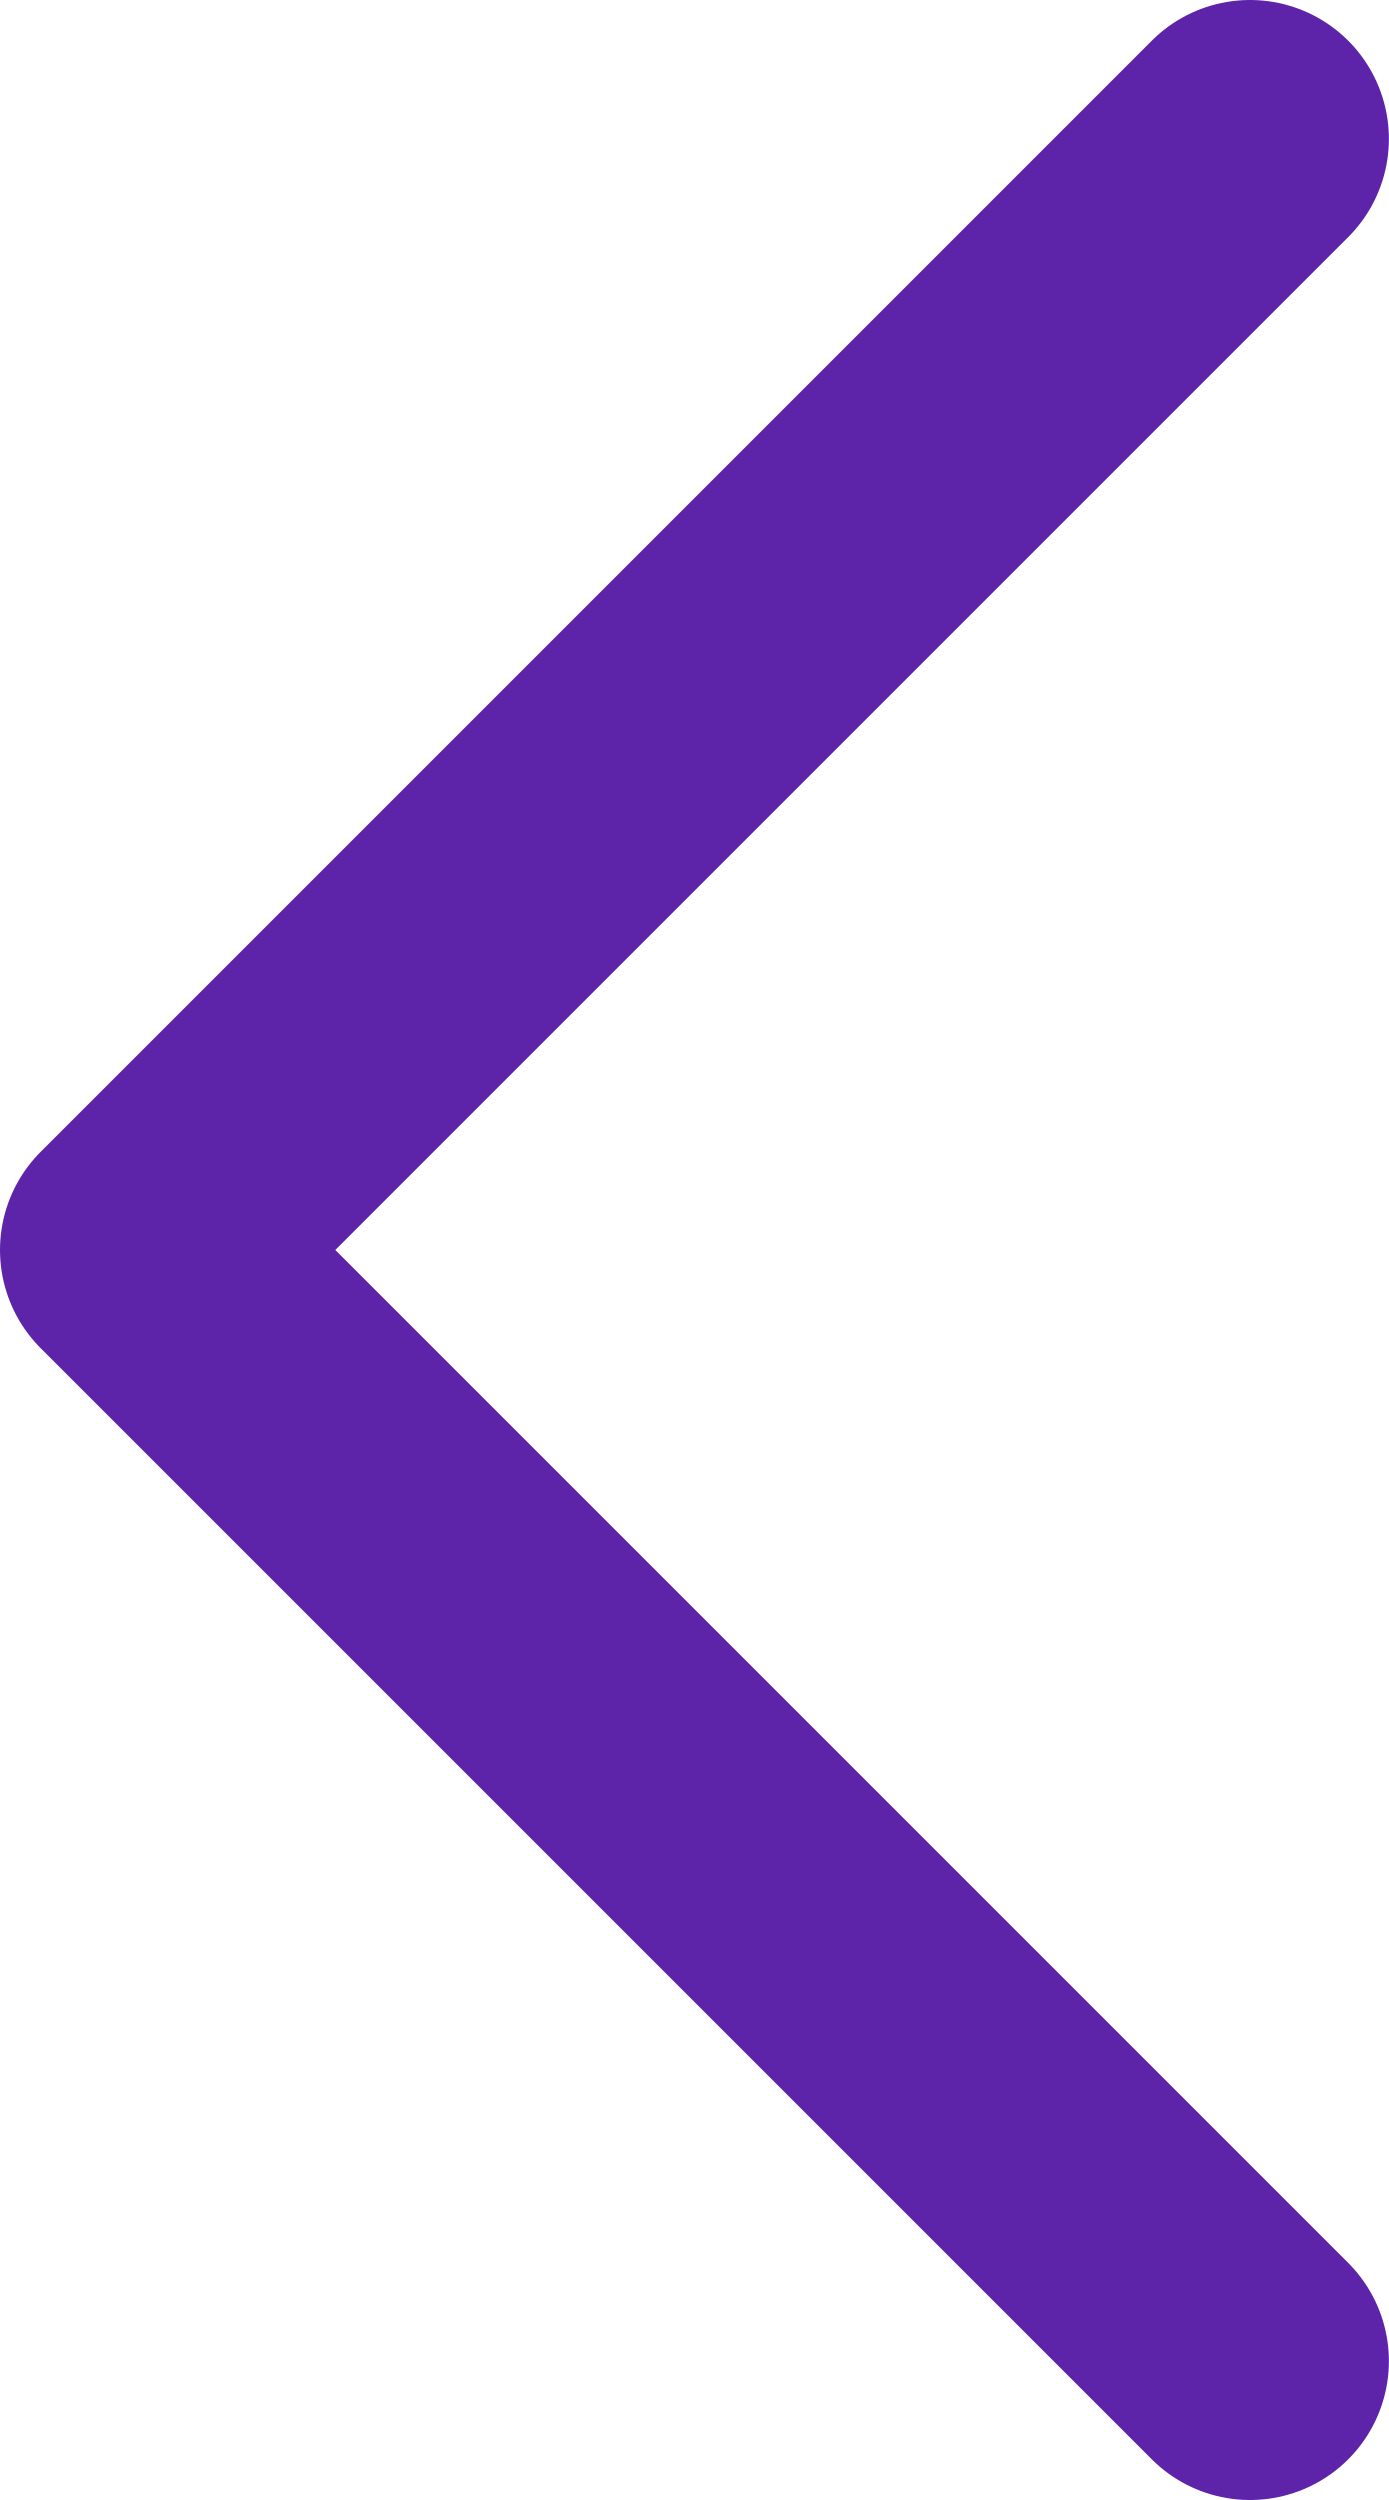
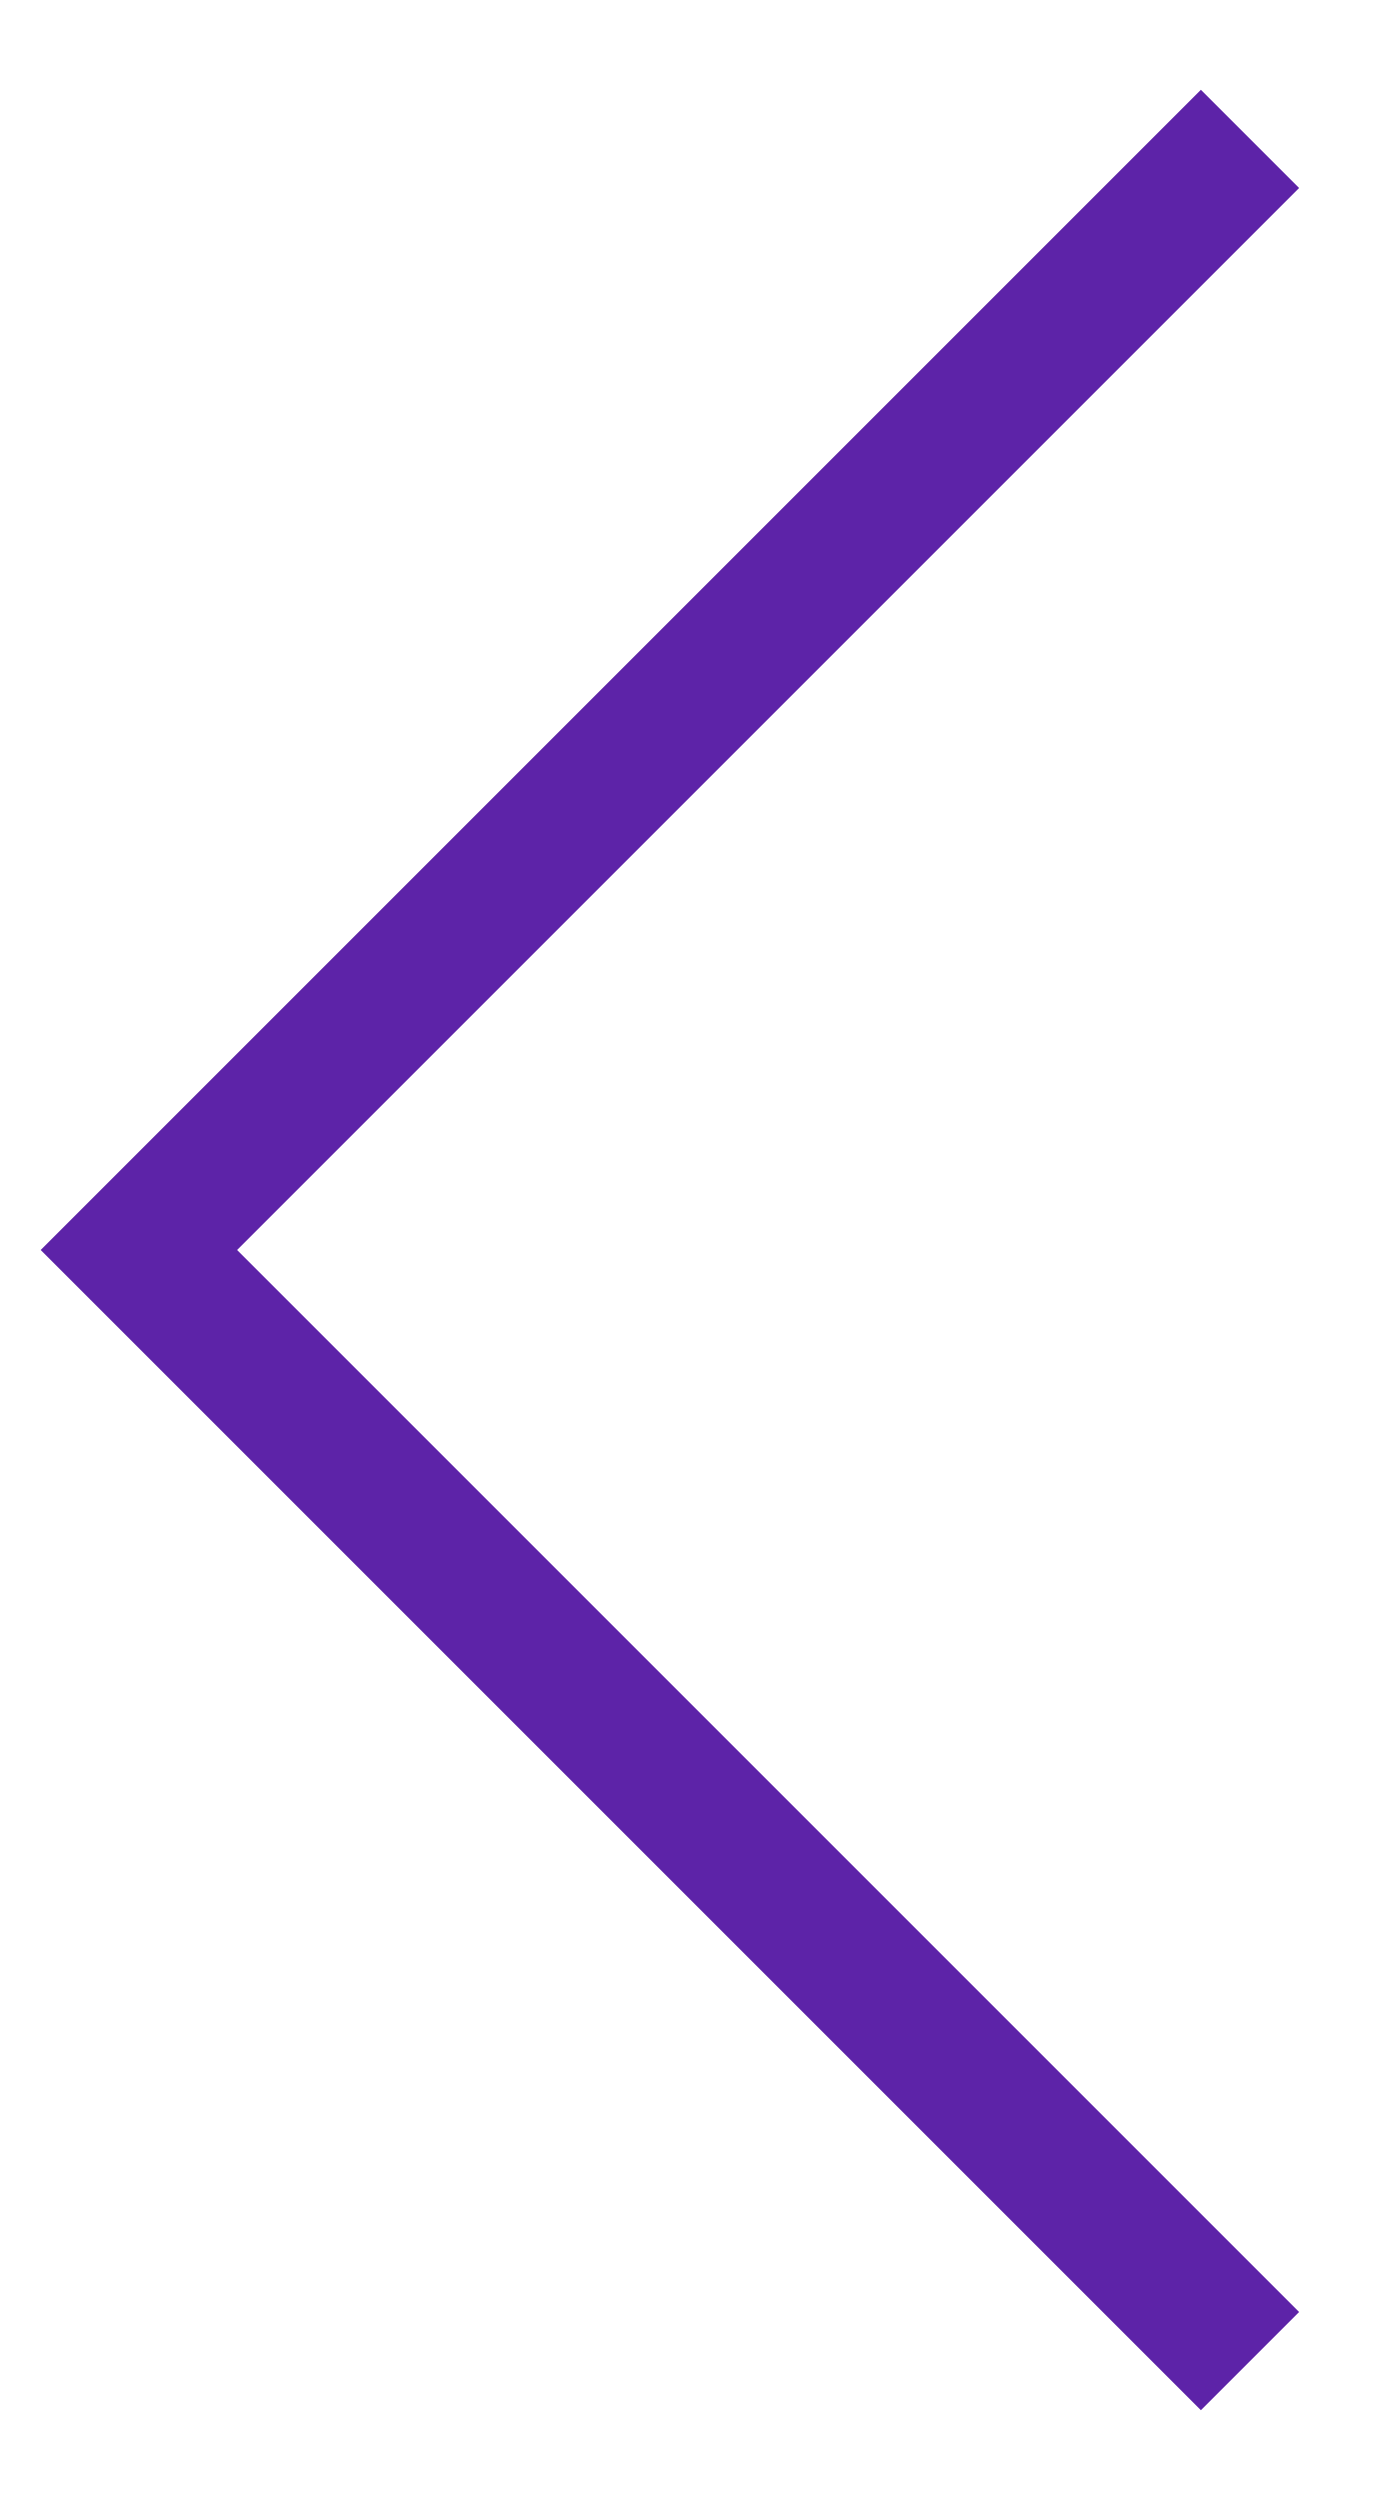
<svg xmlns="http://www.w3.org/2000/svg" width="10" height="18" viewBox="0 0 10 18" fill="none">
-   <path d="M9 17L1 9L9 1" stroke="#5D23A8" stroke-width="2" stroke-linecap="round" stroke-linejoin="round" />
+   <path d="M9 17L1 9L9 1" stroke="#5D23A8" strokeWidth="2" strokeLinecap="round" strokeLinejoin="round" />
</svg>
